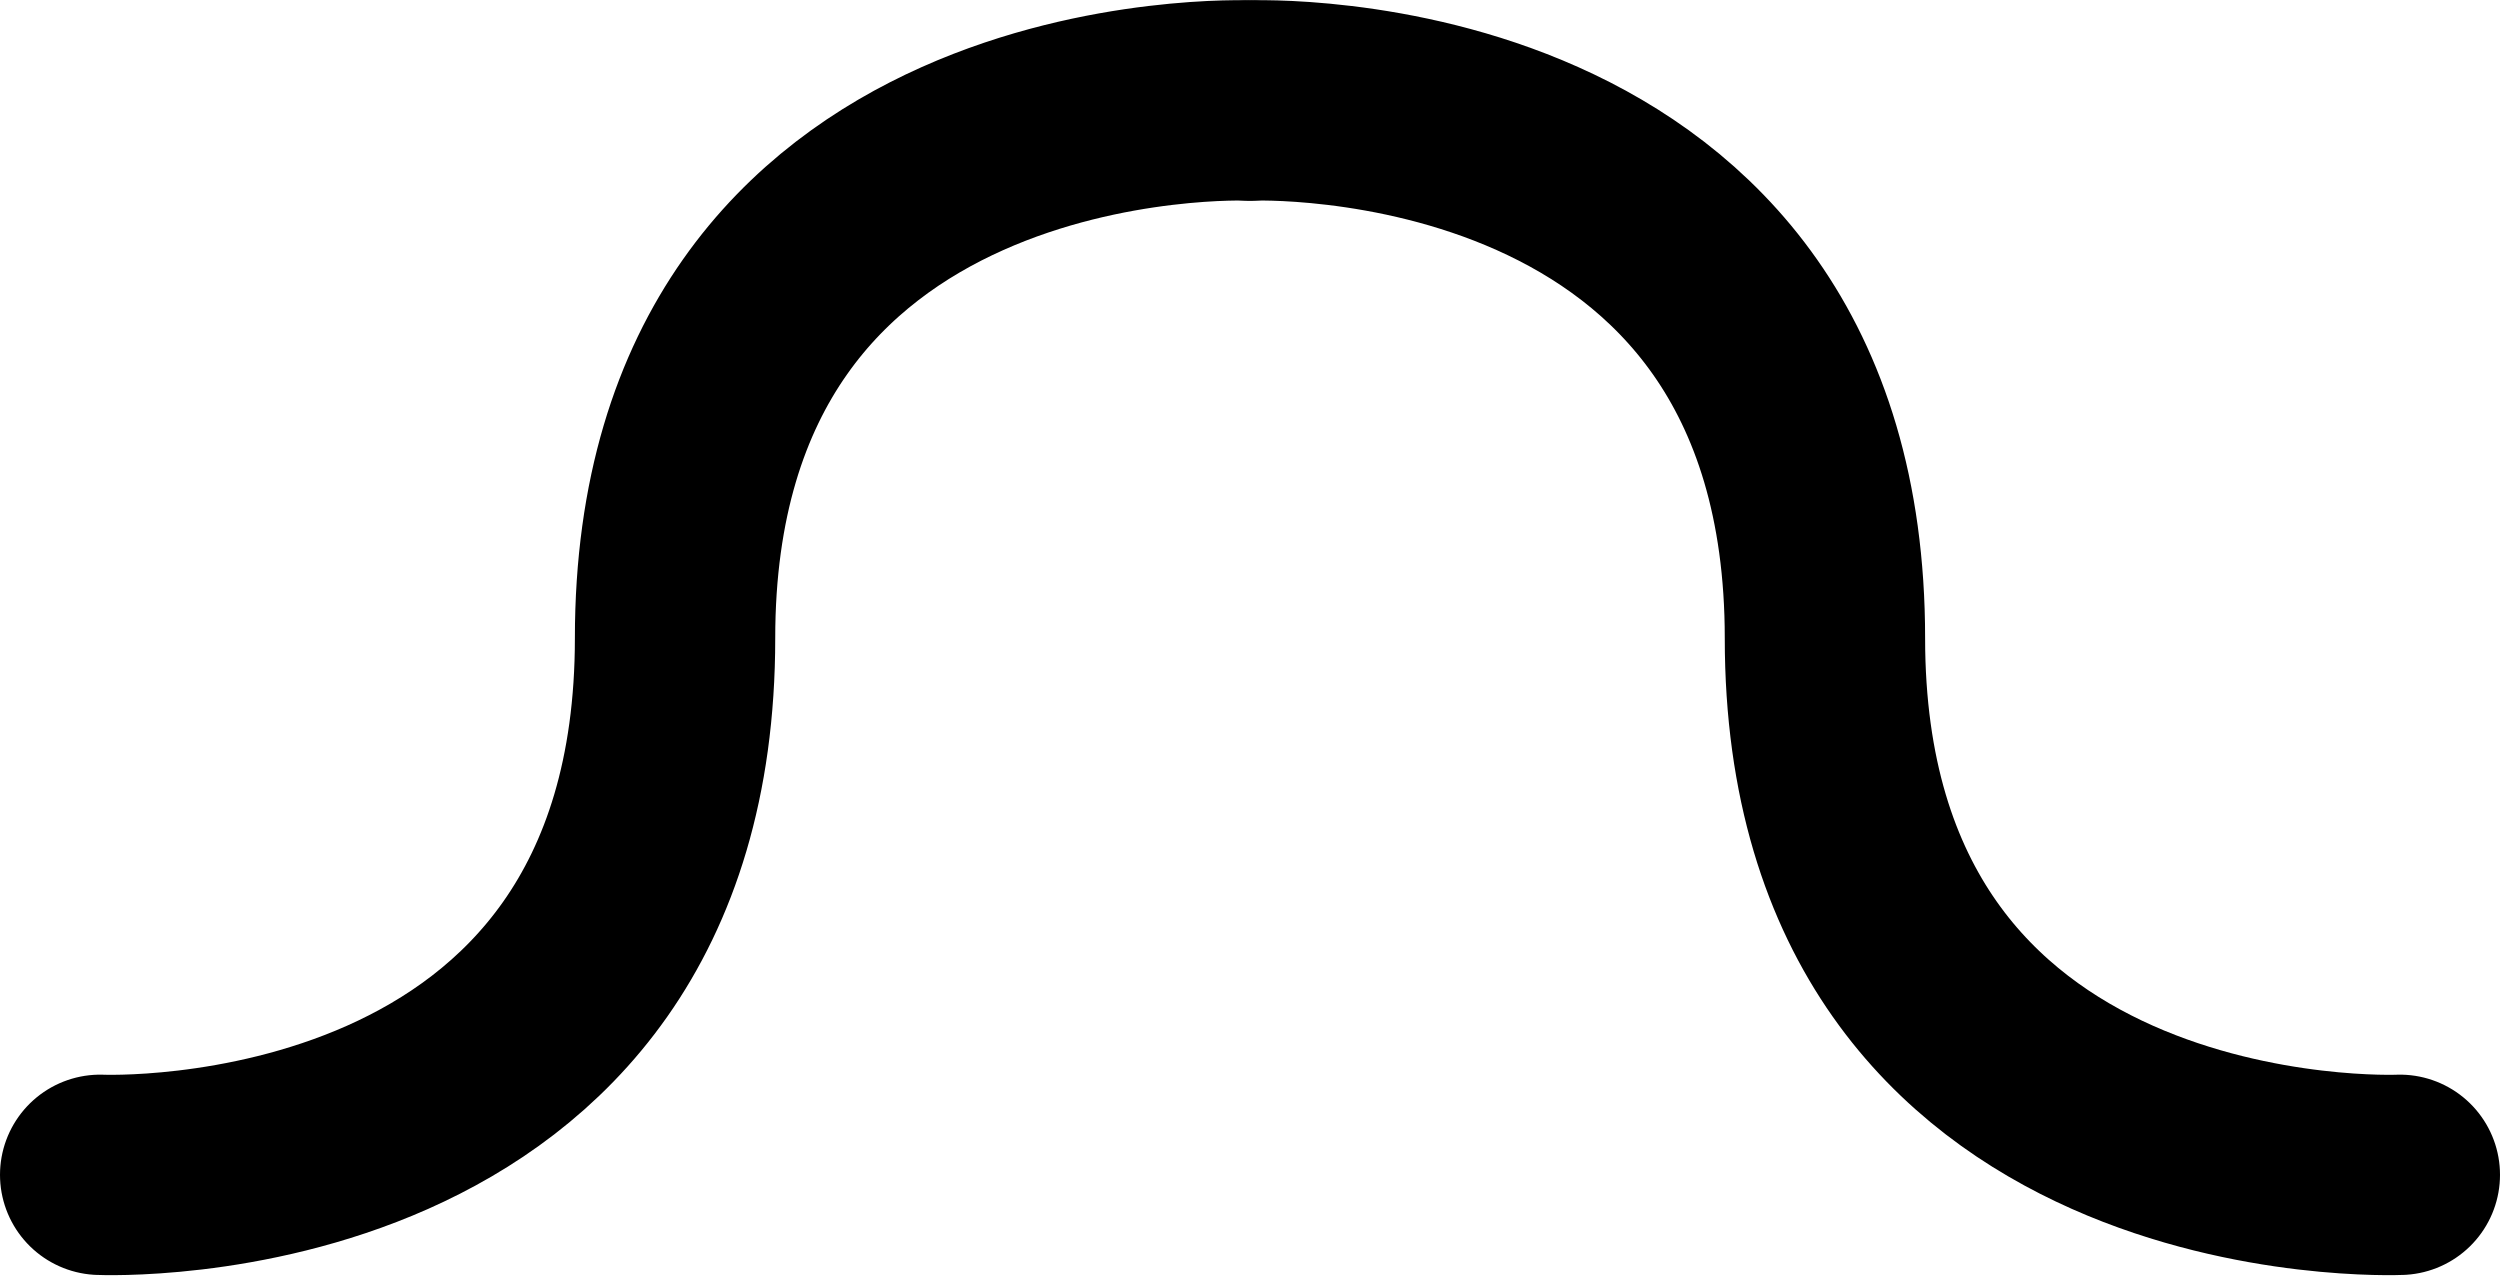
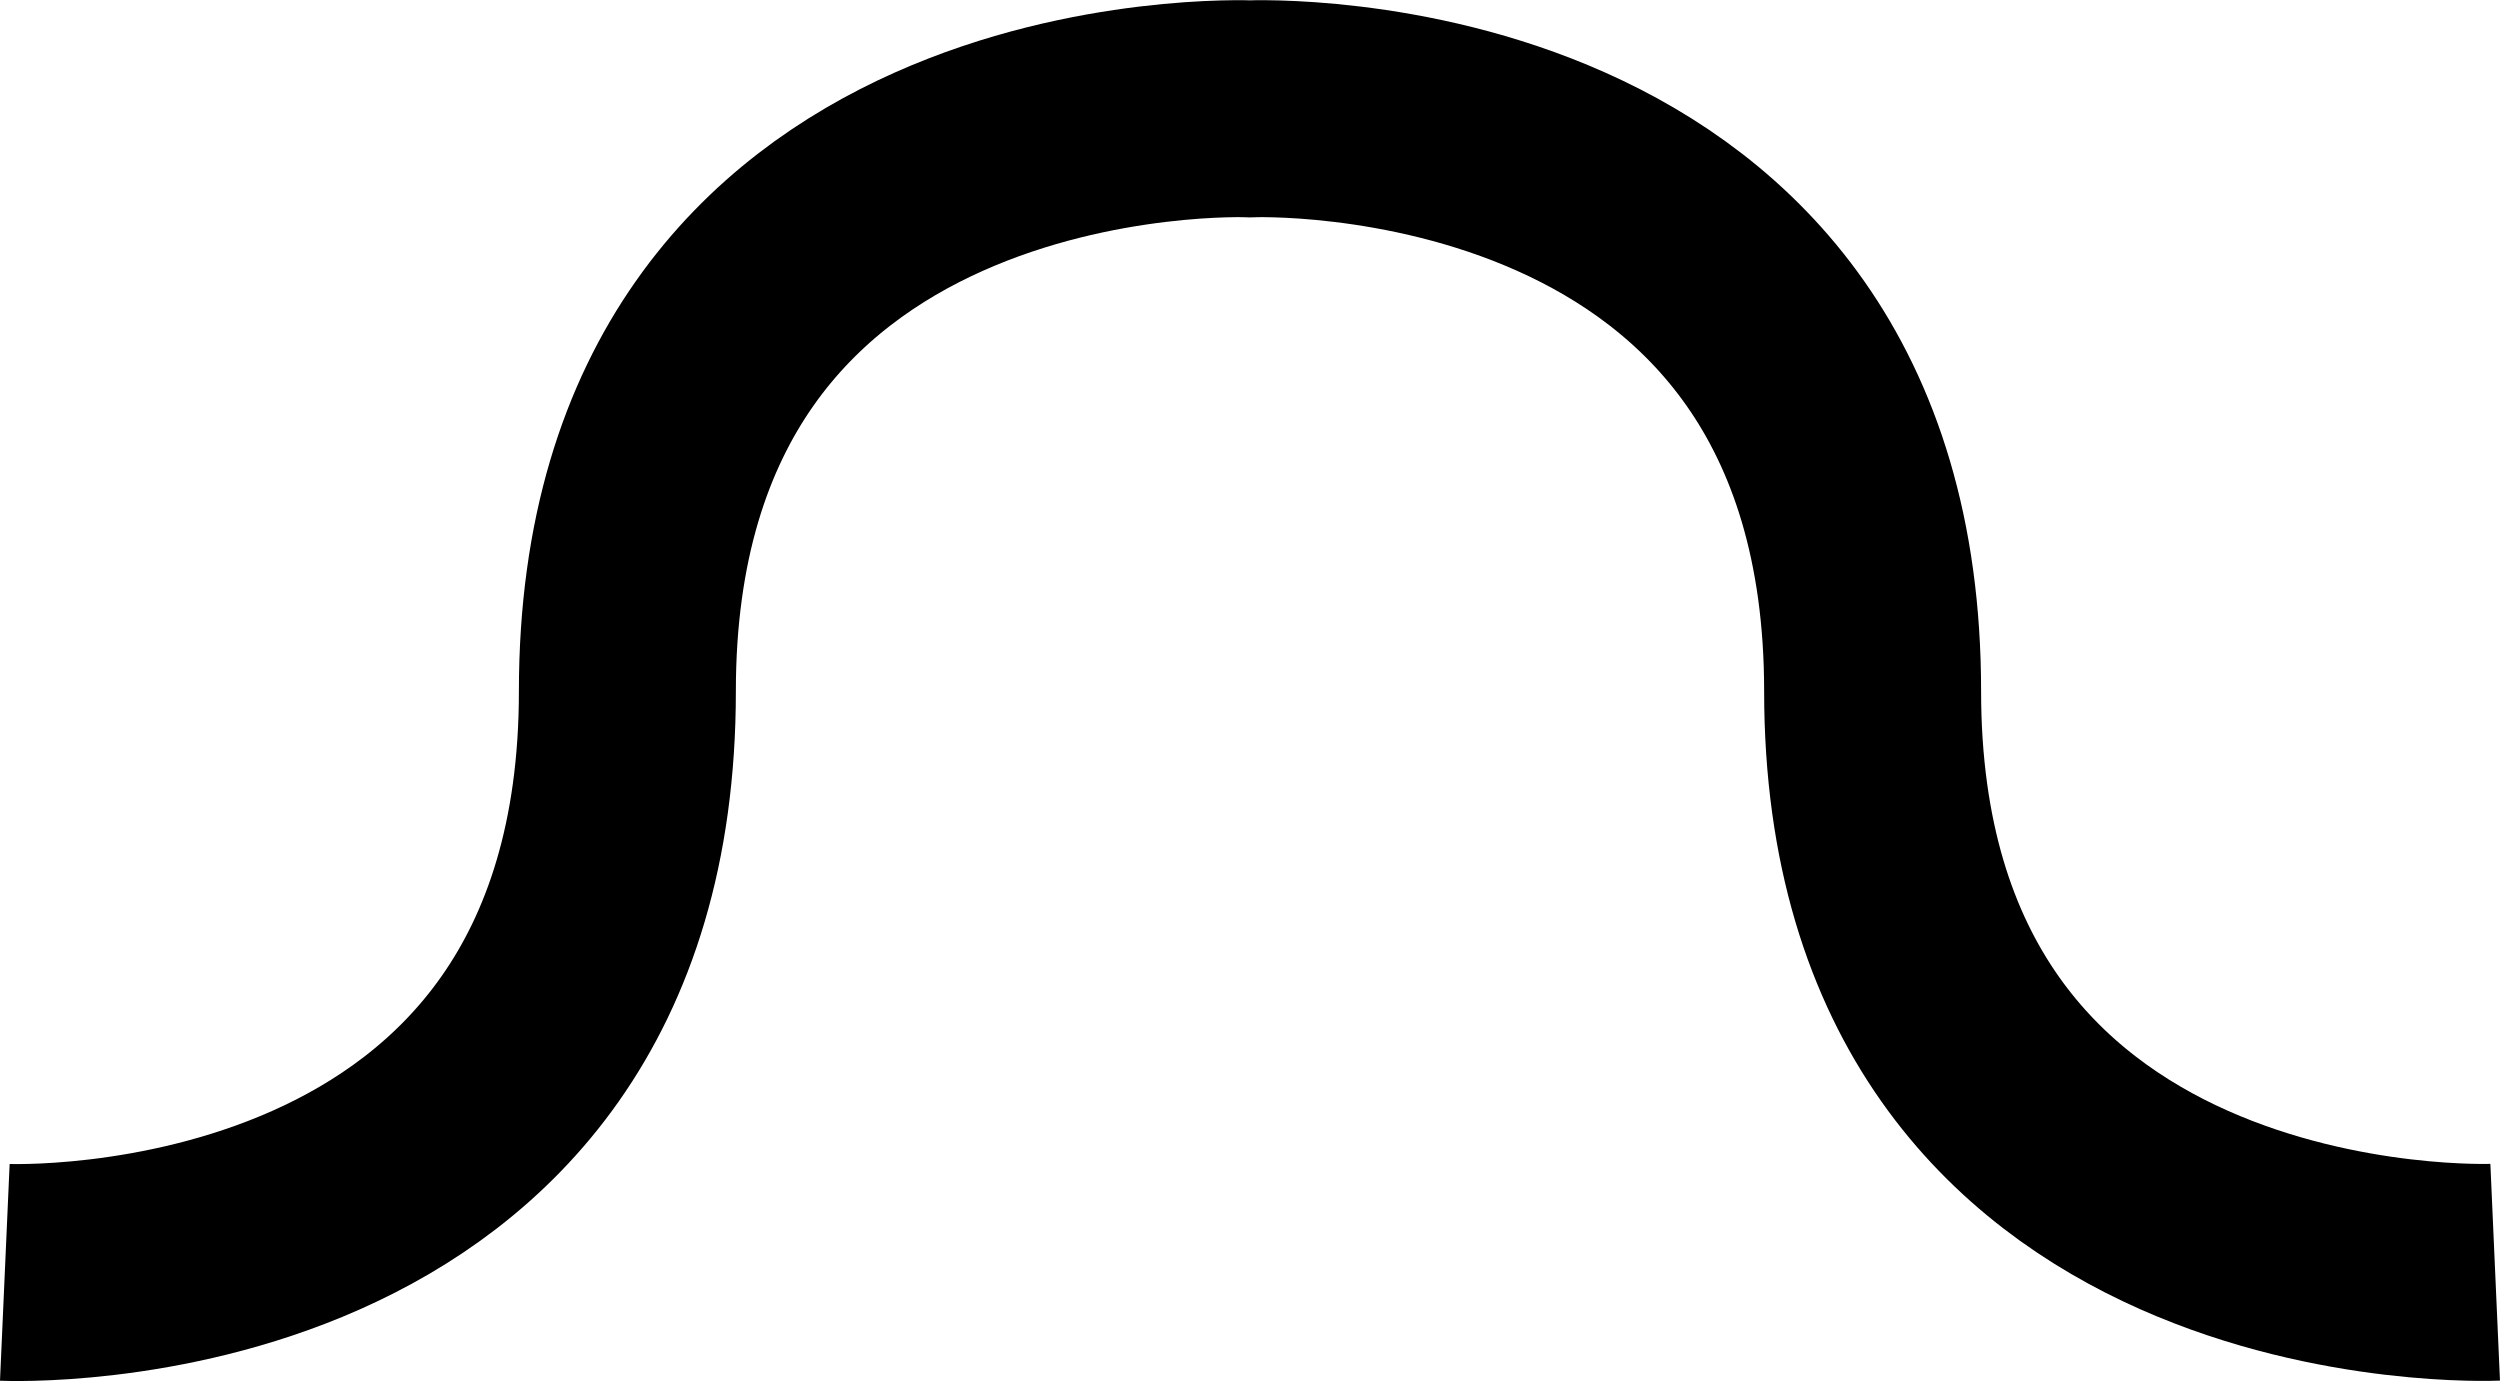
- <svg xmlns="http://www.w3.org/2000/svg" id="Layer_1" data-name="Layer 1" viewBox="0 0 224.61 114.56">
+ <svg xmlns="http://www.w3.org/2000/svg" id="Layer_1" data-name="Layer 1" viewBox="0 0 207.41 114.56" preserveAspectRatio="none">
  <defs>
-     <style>.cls-1{fill:none;stroke:#000;stroke-linecap:round;stroke-miterlimit:10;stroke-width:18px;}</style>
+     <style>.cls-1{fill:none;stroke:#000;stroke-miterlimit:10;stroke-width:18px;}</style>
  </defs>
-   <path class="cls-1" d="M2249,1816.52s51.65,2.29,51.65-48.21S2352.3,1720,2352.3,1720" transform="translate(-2240 -1710.97)" />
-   <path class="cls-1" d="M2455.61,1816.52s-51.65,2.29-51.65-48.21S2352.3,1720,2352.3,1720" transform="translate(-2240 -1710.97)" />
+   <path class="cls-1" d="M2455.61,1816.52s-51.65,2.29-51.65-48.21S2352.3,1720,2352.3,1720s-51.65-2.19-51.65,48.32-51.65,48.21-51.65,48.21" transform="translate(-2248.6 -1710.97)" />
</svg>
